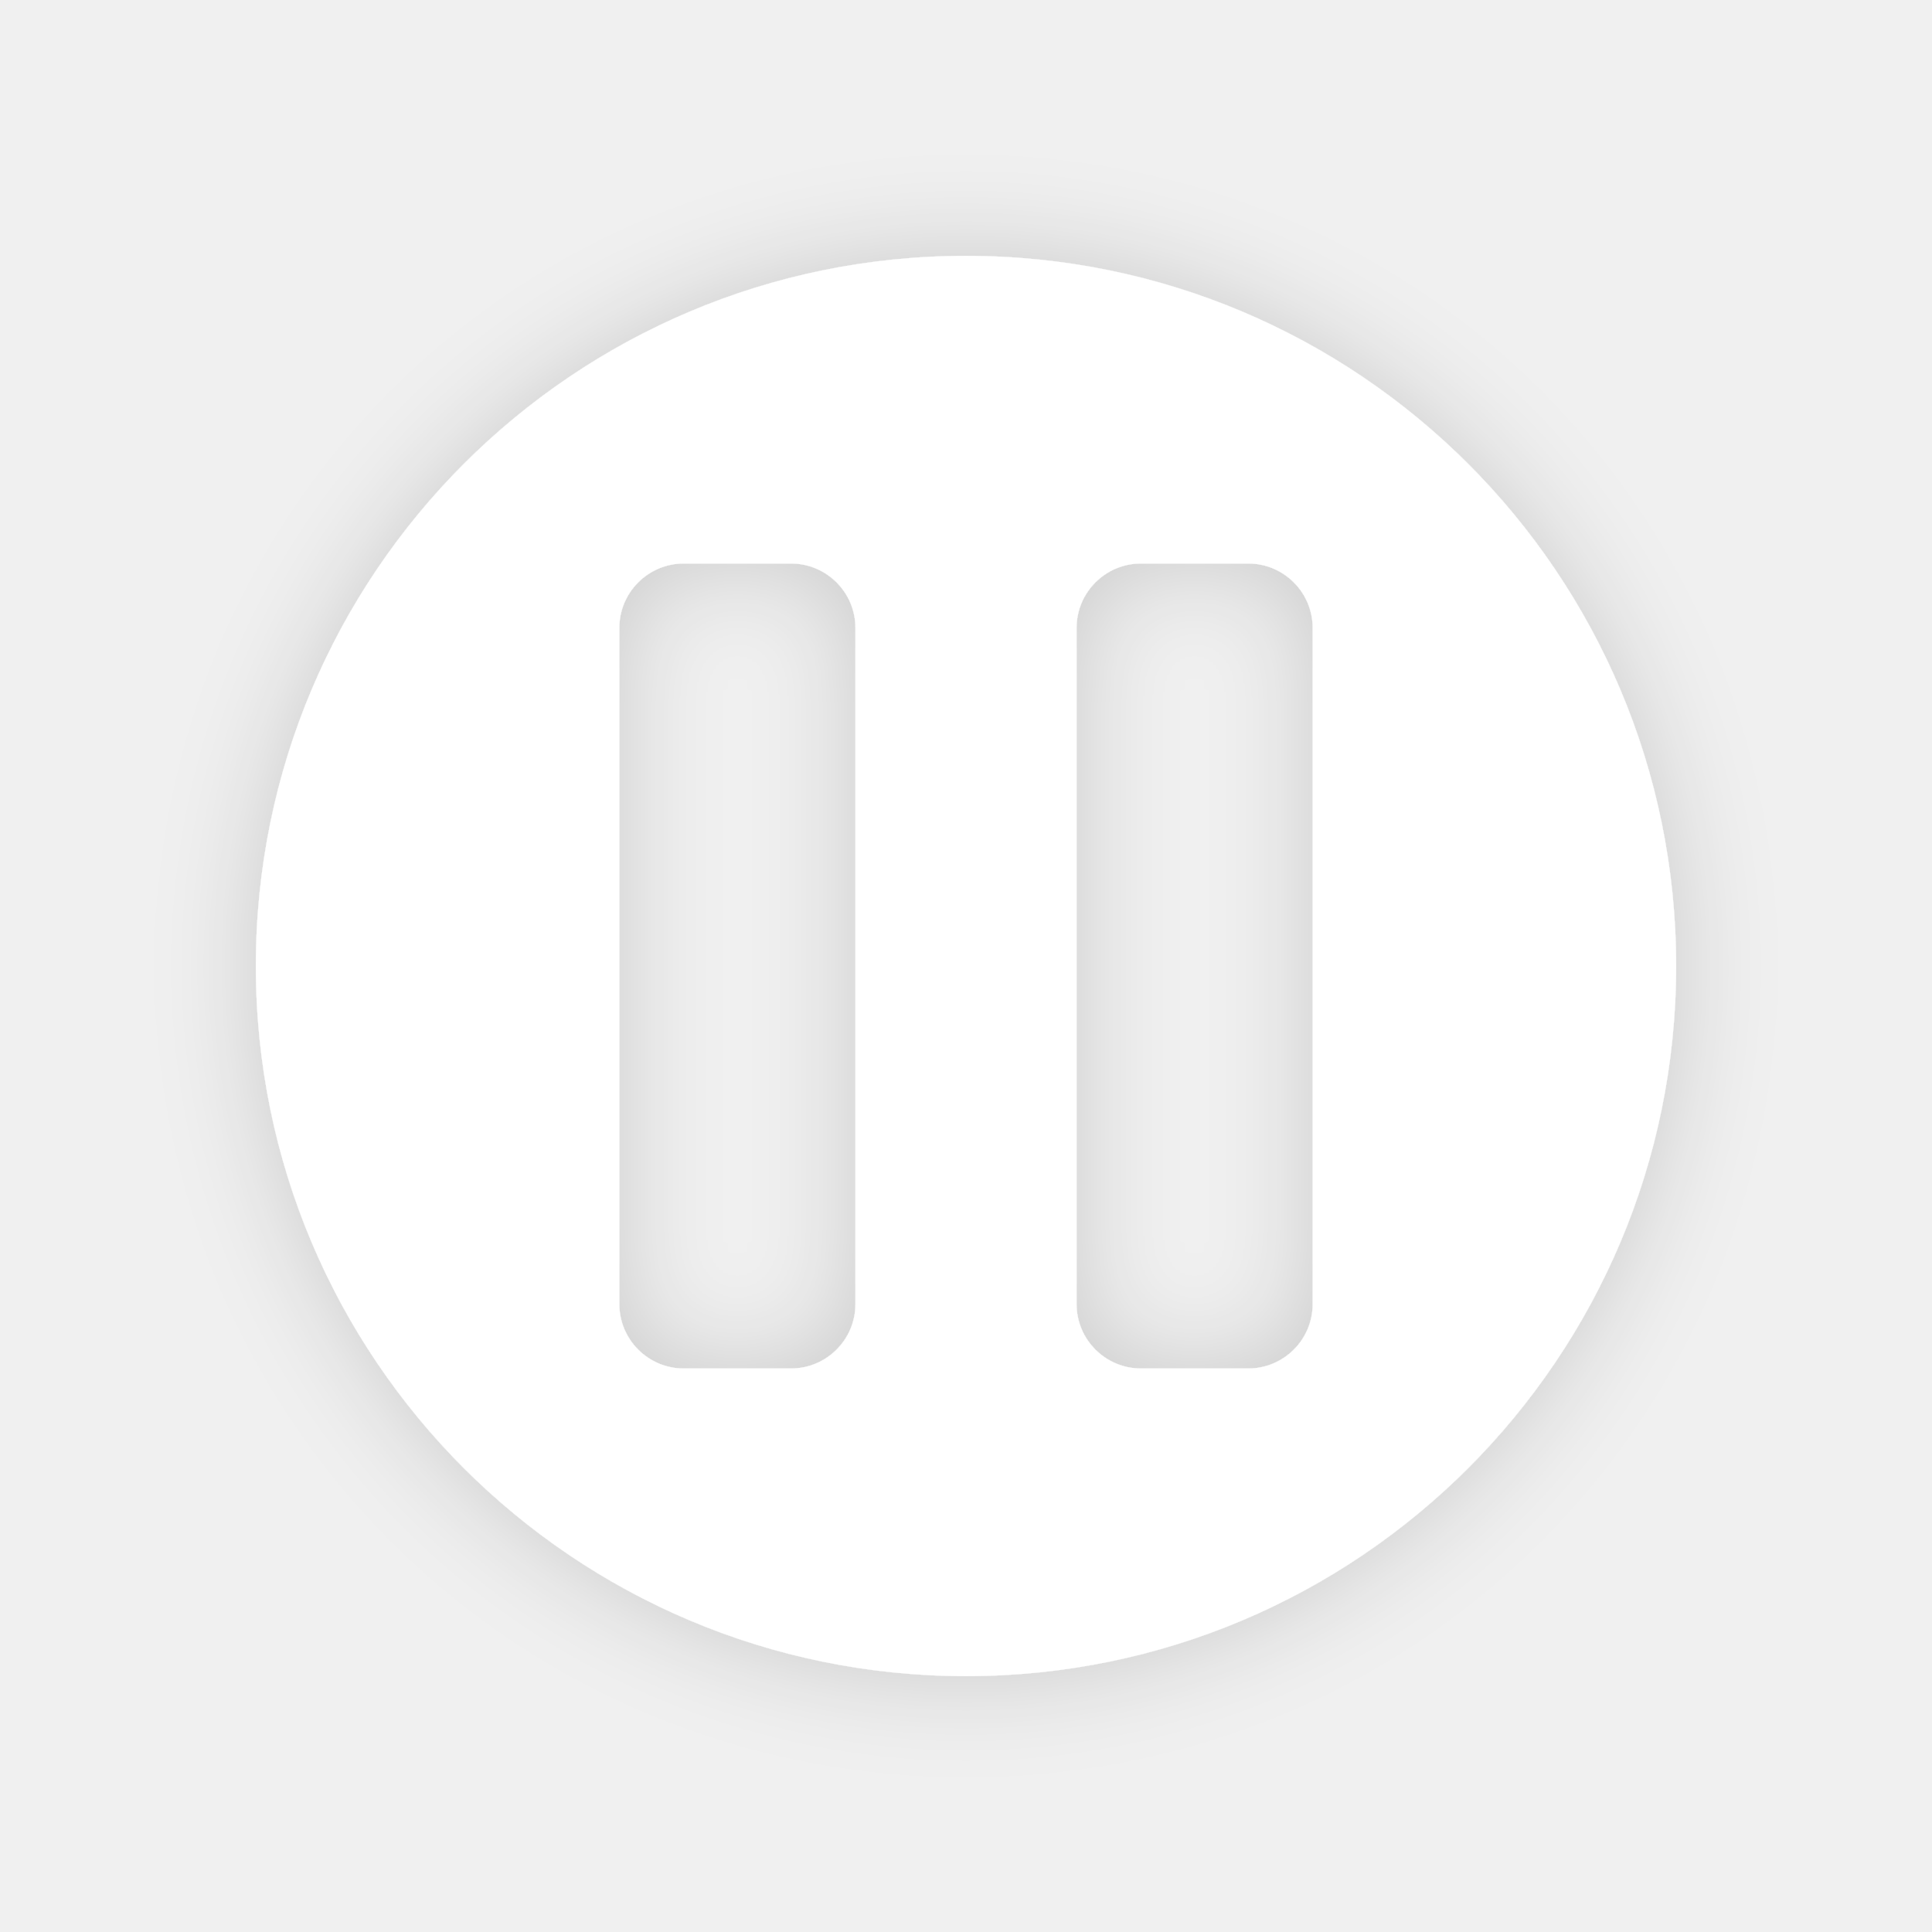
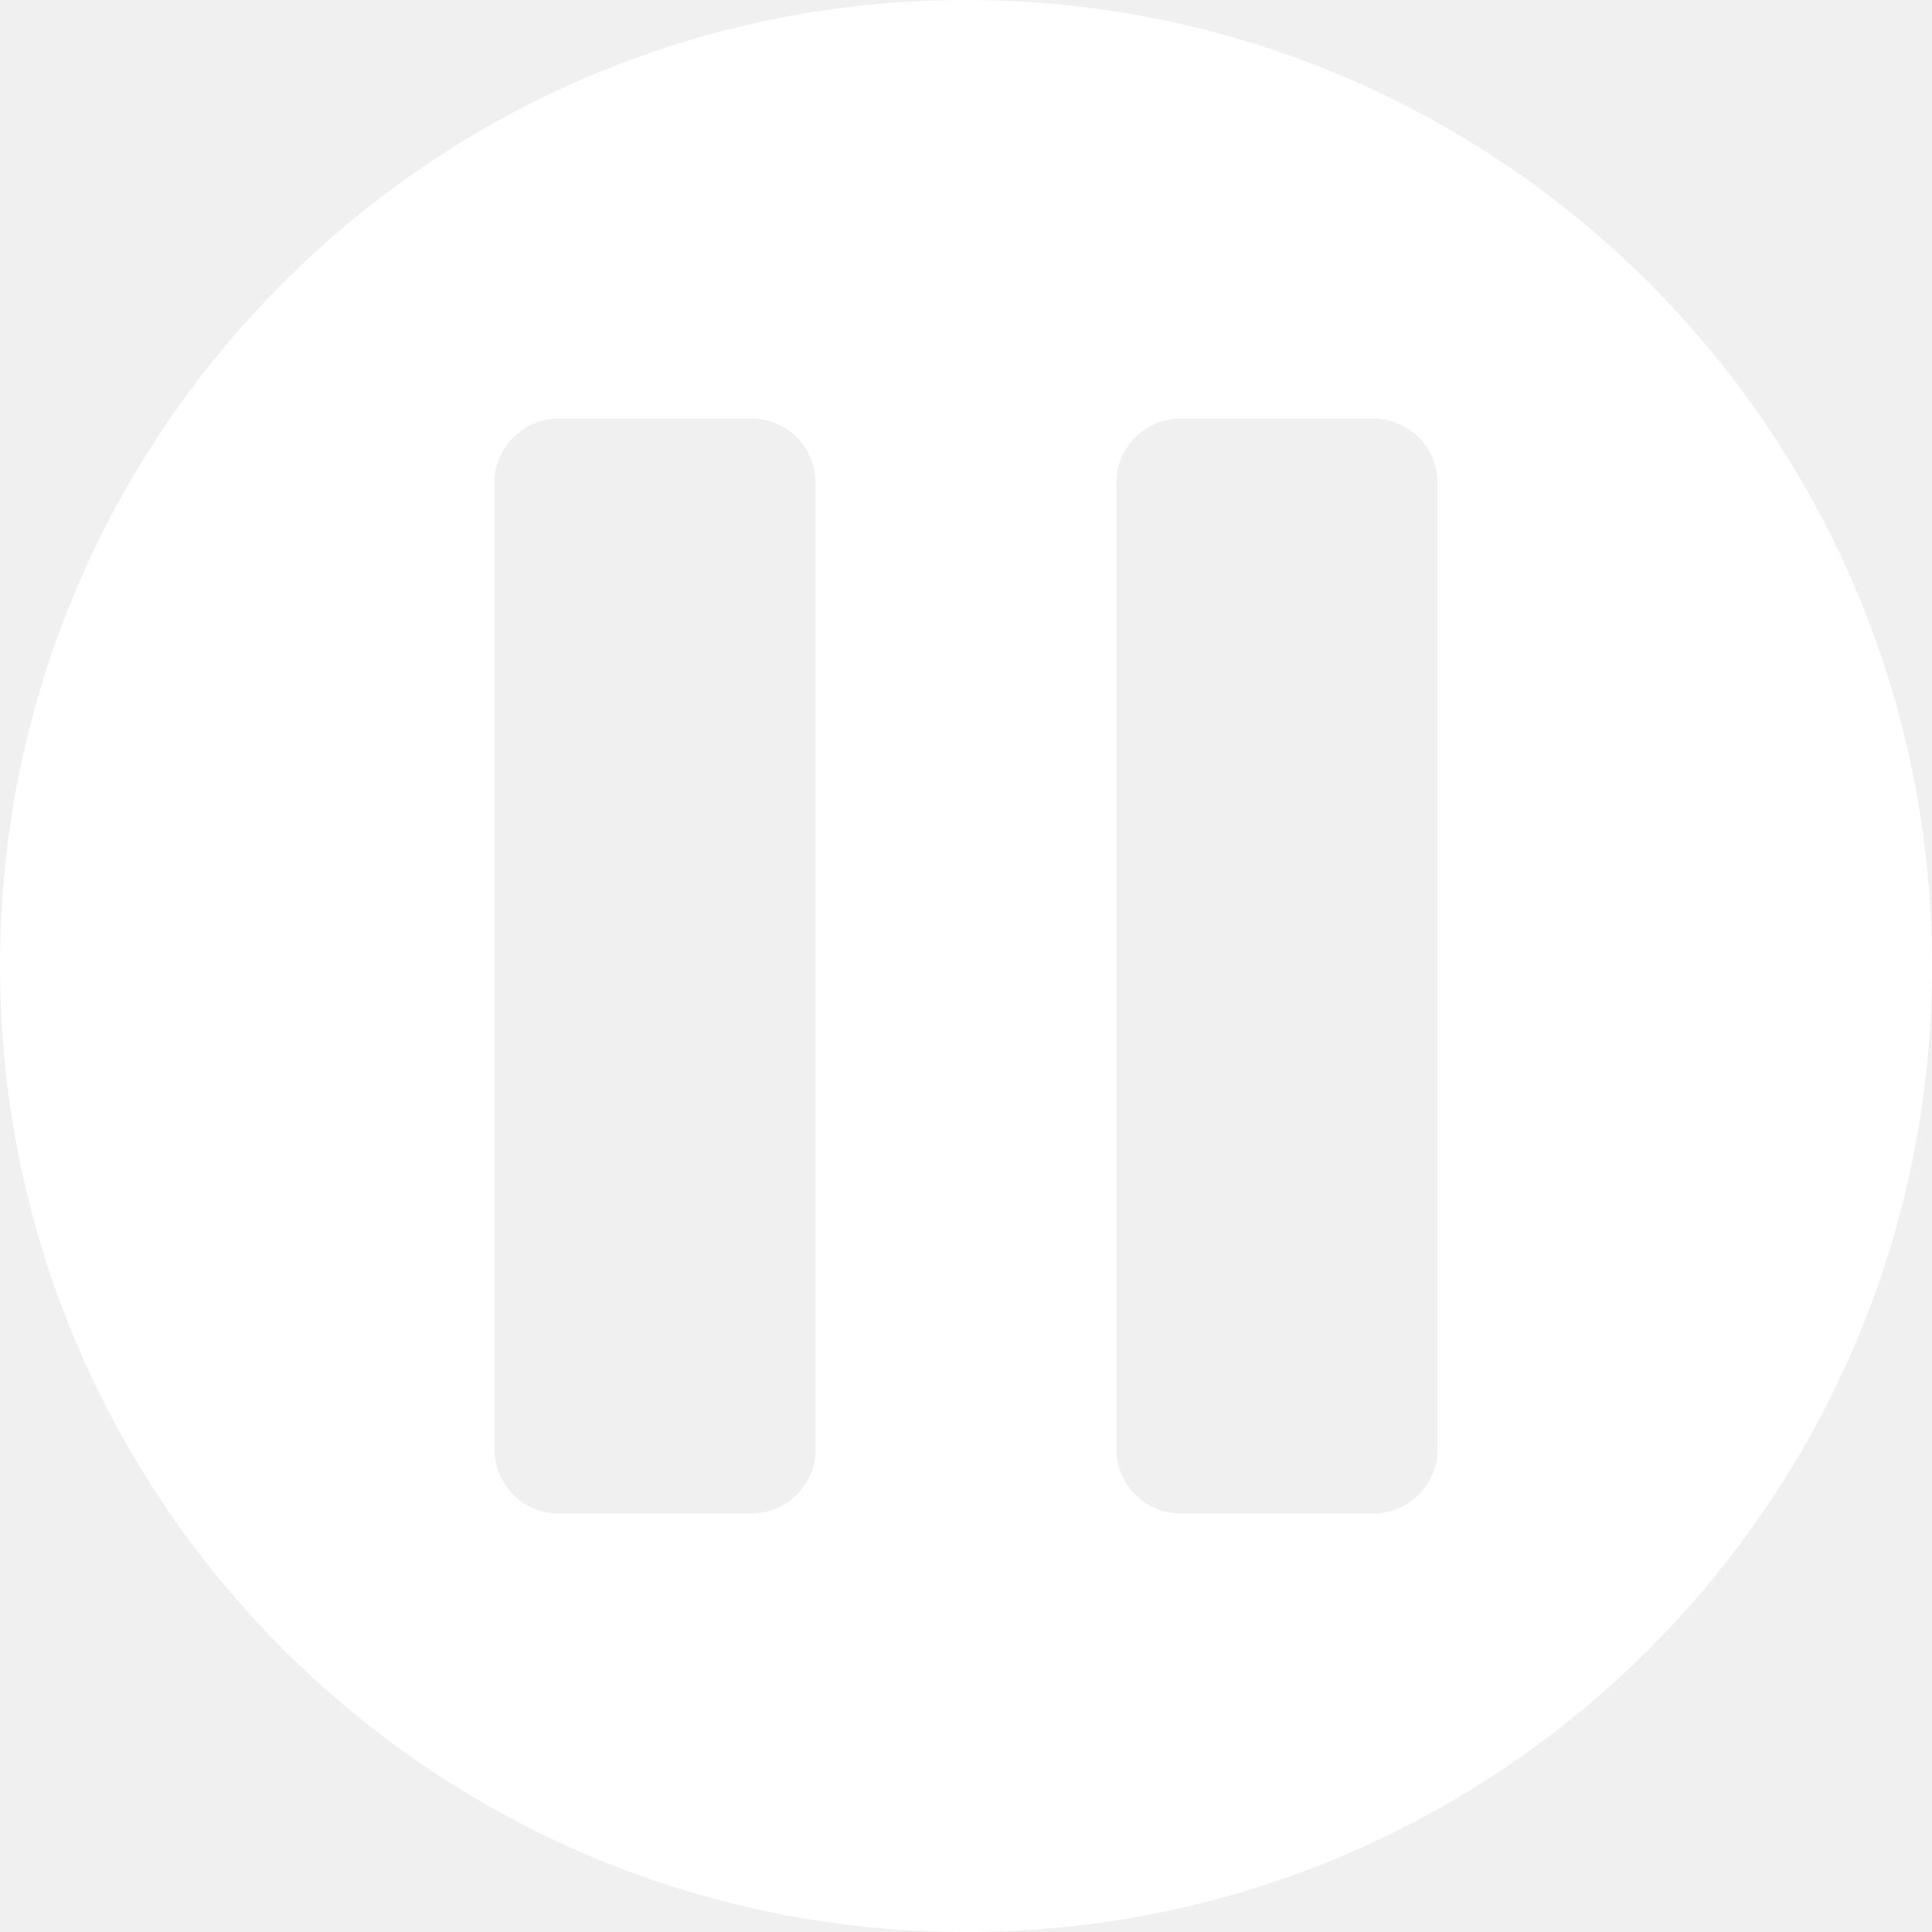
- <svg xmlns="http://www.w3.org/2000/svg" viewBox="0 0 900 900">
+ <svg xmlns="http://www.w3.org/2000/svg" viewBox="0 0 900.28 900.28">
  <defs>
-     <style>.e{fill:#fff;filter:url(#b);}</style>
-     <filter id="b" filterUnits="userSpaceOnUse">
-       <feOffset dx="0" dy="0" />
-       <feGaussianBlur result="c" stdDeviation="24" />
-       <feFlood flood-color="#000" flood-opacity=".16" />
-       <feComposite in2="c" operator="in" />
-       <feComposite in="SourceGraphic" />
-     </filter>
+     <style>.c{fill:#fff;}</style>
  </defs>
  <g id="a">
-     <path class="e" d="M780.81,450c0,182.7-148.11,330.81-330.81,330.81S119.19,632.7,119.19,450c0-182.7,148.11-330.81,330.81-330.81,182.7,0,330.81,148.11,330.81,330.81Zm-382.31,157.5V292.5c0-16.57-13.43-30-30-30h-50c-16.57,0-30,13.43-30,30v315c0,16.57,13.43,30,30,30h50c16.57,0,30-13.43,30-30Zm213,0V292.5c0-16.57-13.43-30-30-30h-50c-16.57,0-30,13.43-30,30v315c0,16.57,13.43,30,30,30h50c16.57,0,30-13.43,30-30Z" />
+     <path class="c" d="M900.28,450.14c0,248.61-201.53,450.14-450.14,450.14S0,698.74,0,450.14C0,201.53,201.53,0,450.14,0c248.61,0,450.14,201.53,450.14,450.14Zm-520.22,225.13V225.01c0-16.57-13.43-30-30-30h-89.68c-16.57,0-30,13.43-30,30v450.26c0,16.57,13.43,30,30,30h89.68c16.57,0,30-13.43,30-30Zm289.83,0V225.01c0-16.57-13.43-30-30-30h-89.68c-16.57,0-30,13.43-30,30v450.26c0,16.57,13.43,30,30,30h89.68c16.57,0,30-13.43,30-30Z" />
  </g>
-   <g id="d" />
+   <g id="b" />
</svg>
